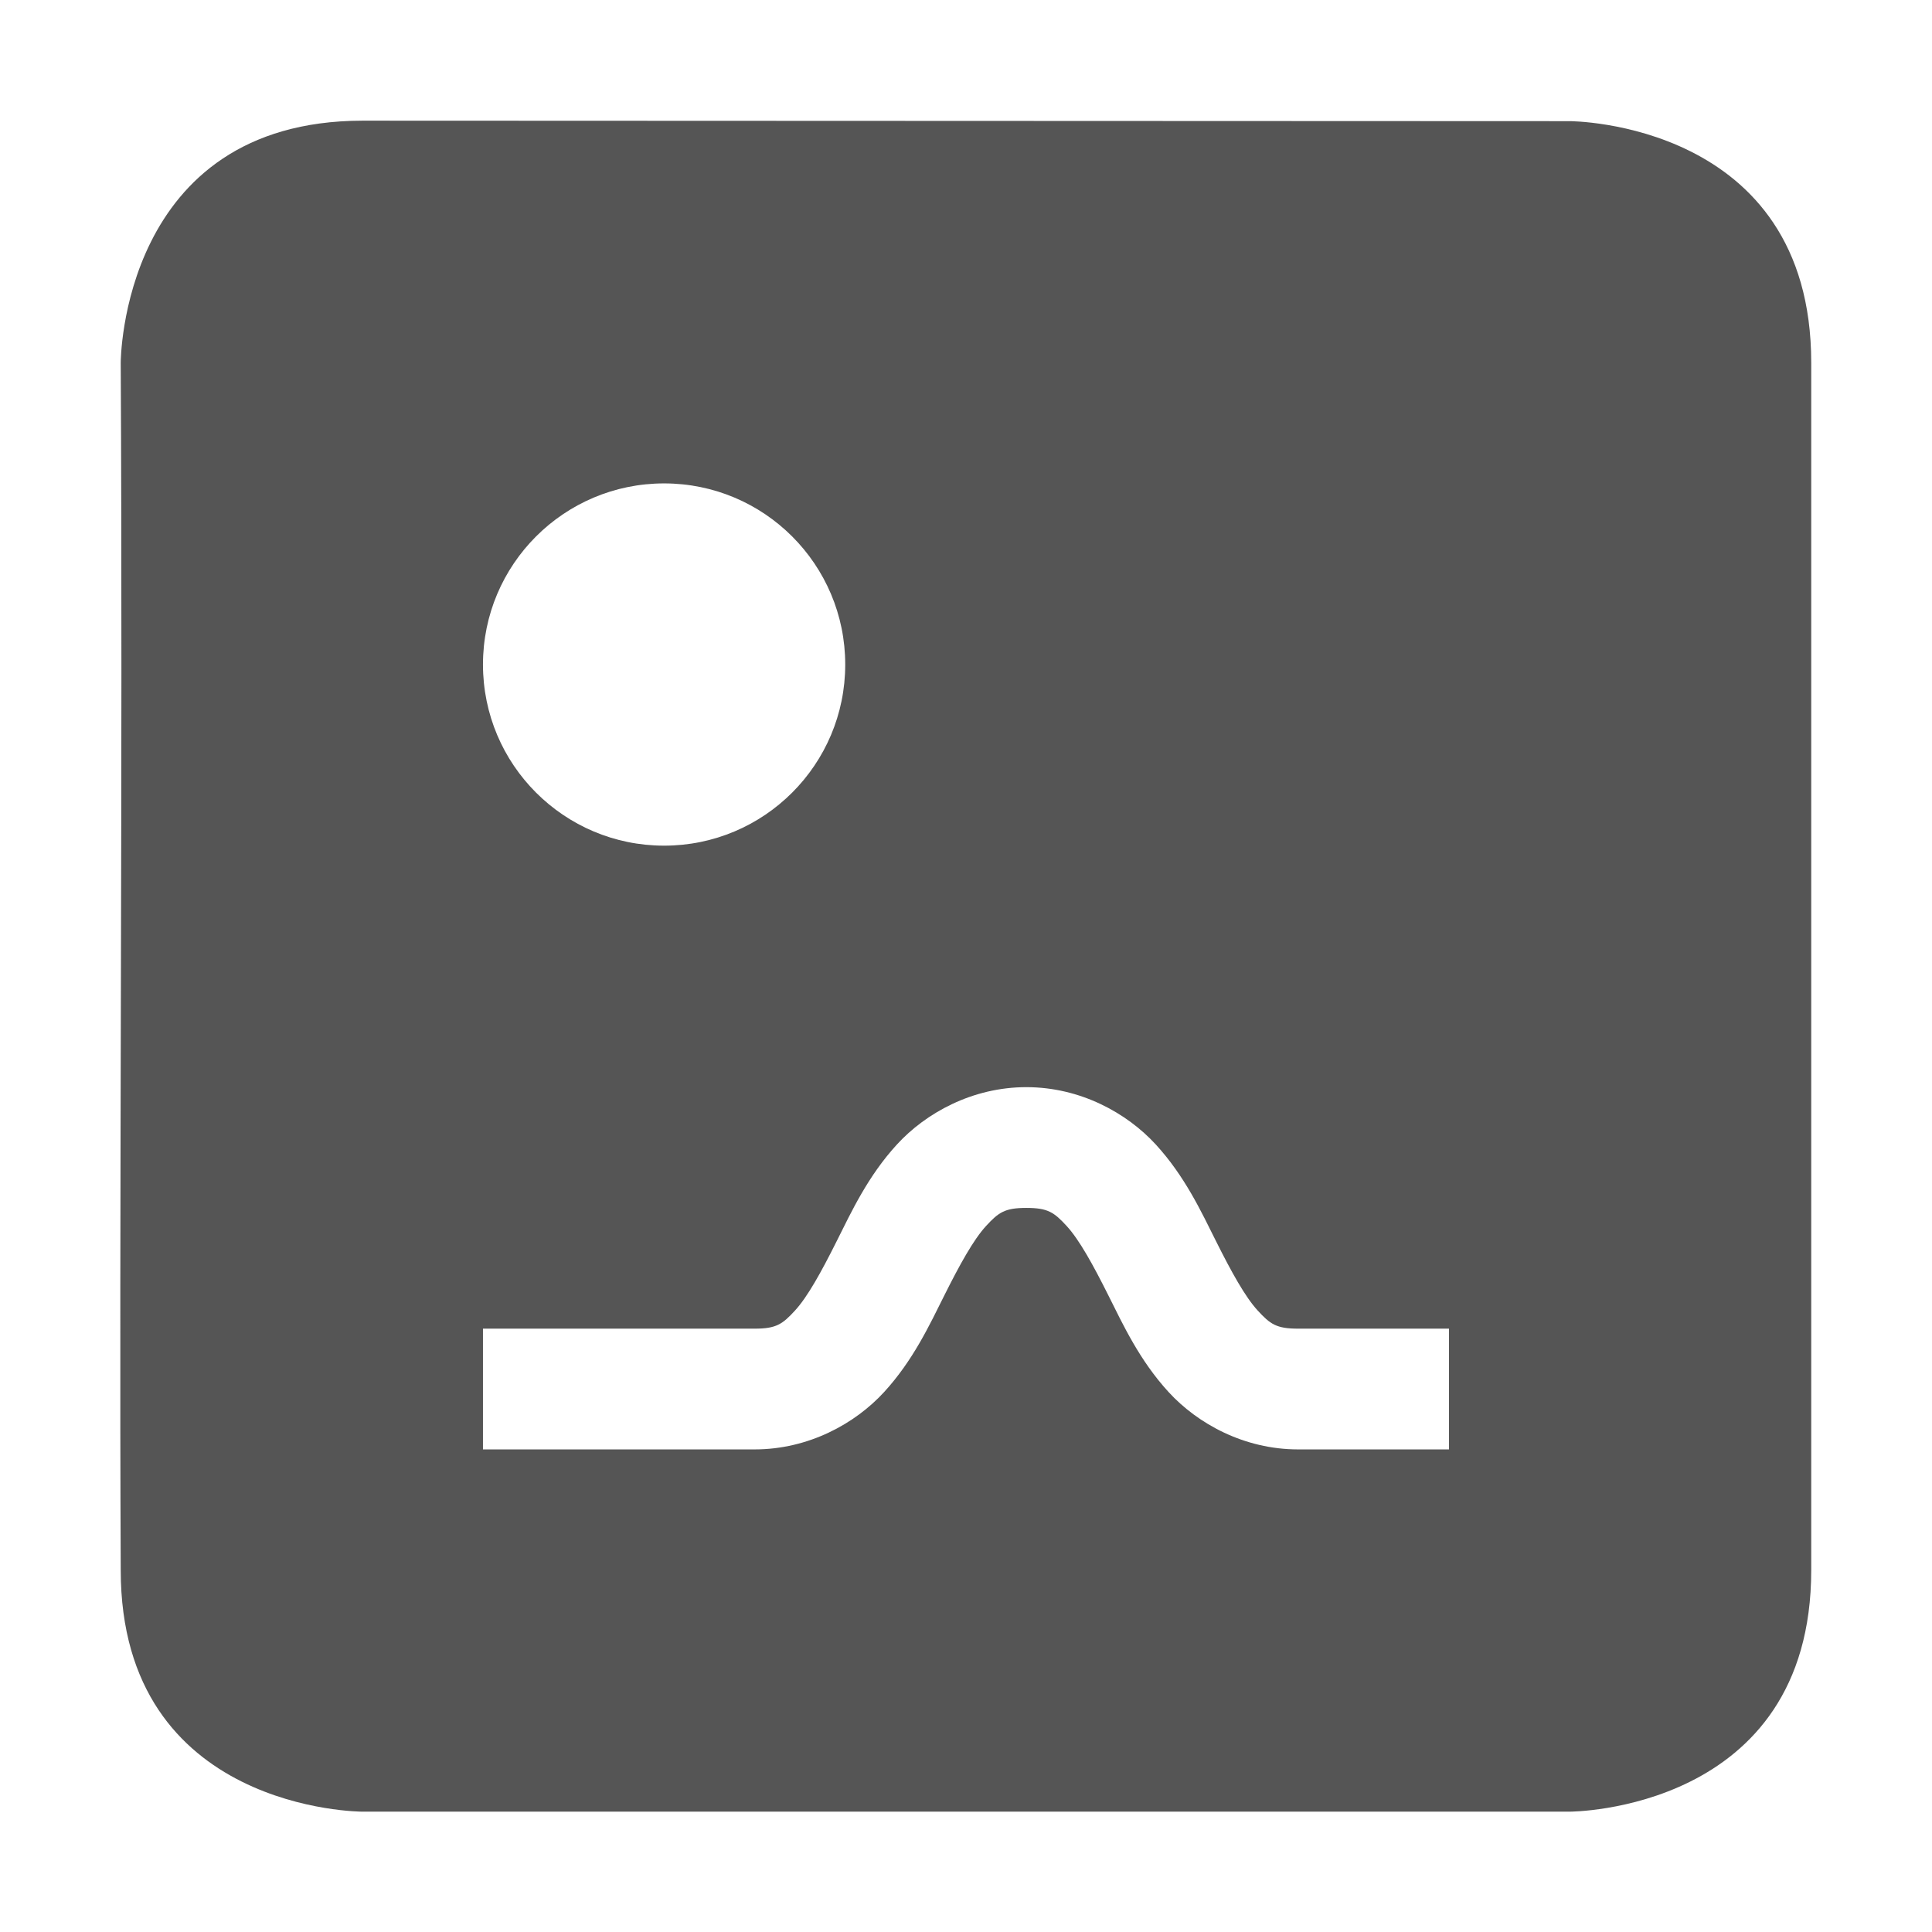
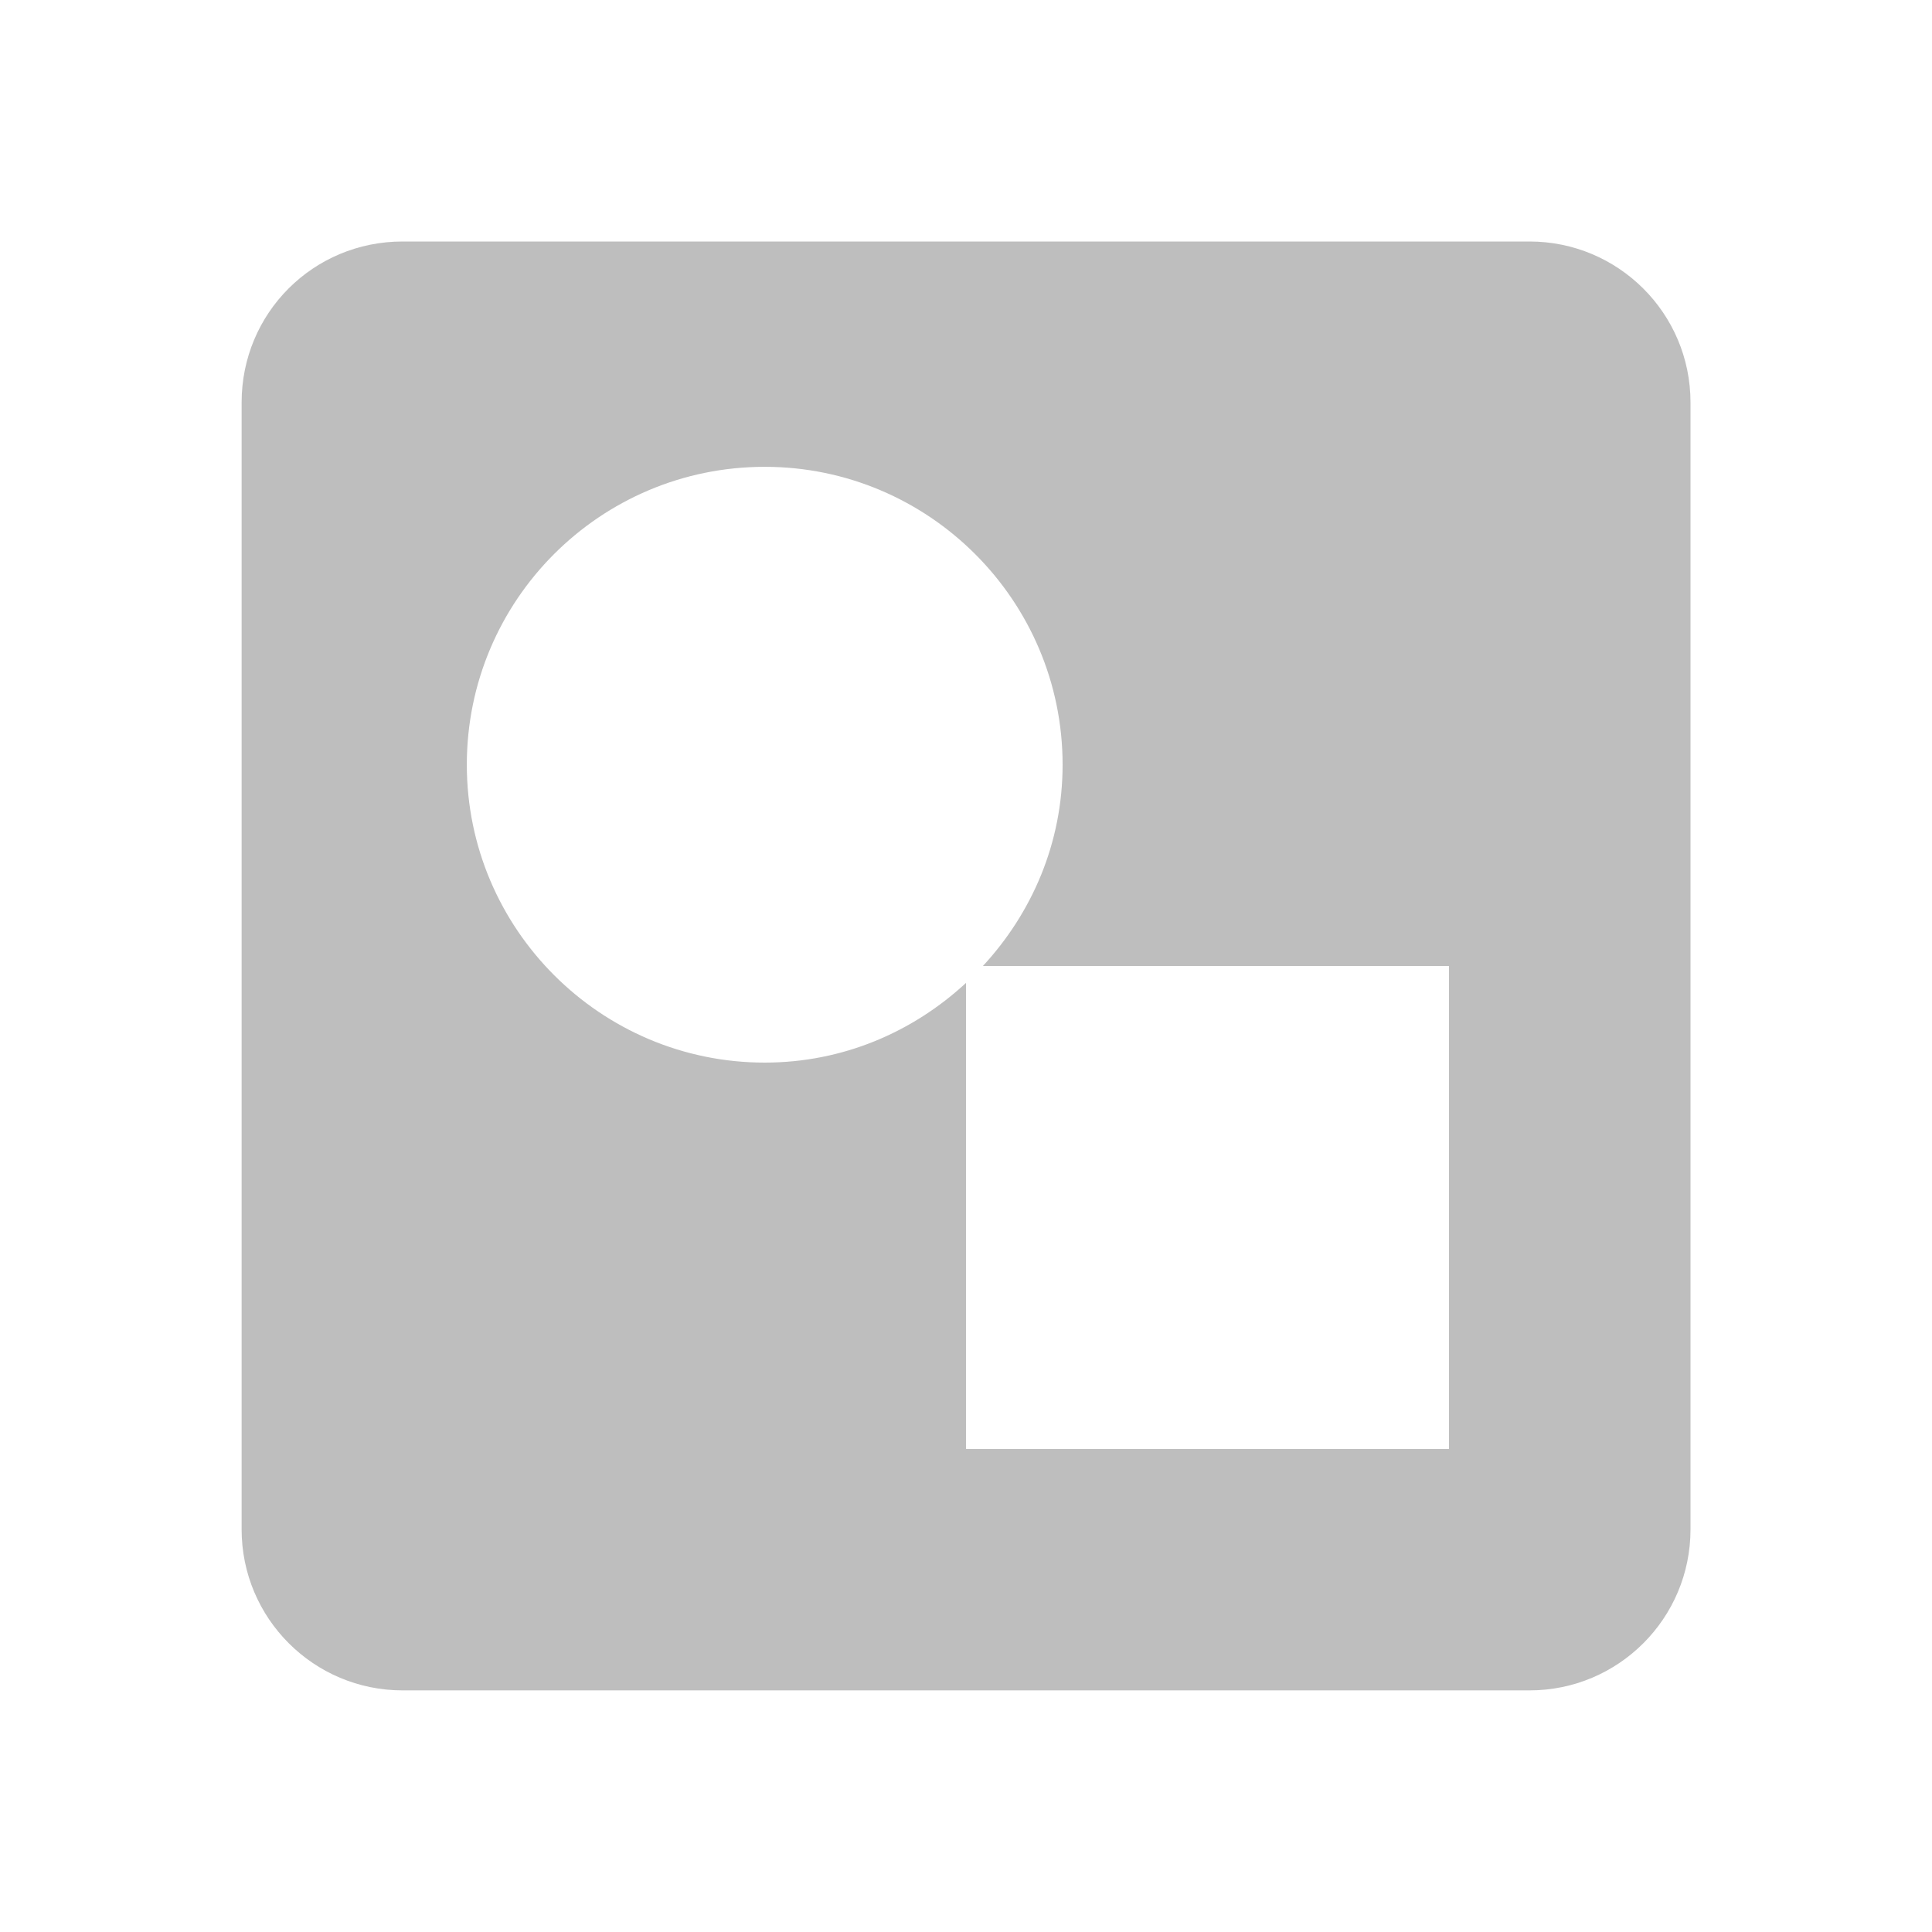
- <svg xmlns="http://www.w3.org/2000/svg" xmlns:ns1="http://www.openswatchbook.org/uri/2009/osb" height="16" id="svg7384" style="enable-background:new" version="1.1" width="16">
-   <defs id="defs7386">
-     <linearGradient id="linearGradient5606" ns1:paint="solid">
-       <stop id="stop5608" offset="0" style="stop-color:#000000;stop-opacity:1;" />
-     </linearGradient>
-     <filter id="filter7554" style="color-interpolation-filters:sRGB">
-       <feBlend id="feBlend7556" in2="BackgroundImage" mode="darken" />
-     </filter>
-   </defs>
-   <g id="layer9" style="display:inline" transform="translate(-685.0002,331.0034)" />
-   <g id="layer10" style="display:inline;filter:url(#filter7554)" transform="translate(-685.0002,331.0034)" />
-   <g id="layer1" style="display:inline" transform="translate(-444,-285.9966)" />
-   <g id="layer14" style="display:inline" transform="translate(-685.0002,331.0034)">
-     <path d="m 688,-330.004 c -2,0.004 -2,2.004 -2,2.004 0.018,3.398 -0.014,6.969 0,10 0,2 2,2 2,2 l 10,0 c 0,0 2,0 2,-2 l 0,-10 c 0,-2 -2,-2 -2,-2 l -10,-0.004 z m 2.5,3.004 a 1.5,1.5 0 0 1 1.5,1.5 1.5,1.5 0 0 1 -1.5,1.5 1.5,1.5 0 0 1 -1.5,-1.5 1.5,1.5 0 0 1 1.5,-1.5 z m 3,5 c 0.446,0 0.832,0.213 1.072,0.475 0.24,0.262 0.375,0.553 0.5,0.803 0.125,0.25 0.24,0.459 0.344,0.572 0.104,0.113 0.155,0.15 0.334,0.15 l 0.75,0 0.5,0 0,1 -0.5,0 -0.75,0 c -0.446,0 -0.832,-0.213 -1.072,-0.475 -0.24,-0.262 -0.375,-0.553 -0.5,-0.803 -0.125,-0.25 -0.24,-0.459 -0.344,-0.572 C 693.73,-320.963 693.679,-321 693.5,-321 c -0.179,0 -0.23,0.037 -0.334,0.15 -0.104,0.113 -0.219,0.322 -0.344,0.572 -0.125,0.25 -0.26,0.541 -0.5,0.803 -0.24,0.262 -0.626,0.475 -1.072,0.475 l -1.75,0 -0.5,0 0,-1 0.5,0 1.75,0 c 0.179,0 0.23,-0.037 0.334,-0.15 0.104,-0.113 0.219,-0.322 0.344,-0.572 0.125,-0.25 0.26,-0.541 0.5,-0.803 0.24,-0.262 0.626,-0.475 1.072,-0.475 z" id="path14242" style="display:inline;fill:#555555;fill-opacity:1;stroke:none;filter:url(#filter14069);enable-background:new" />
-   </g>
-   <g id="layer15" style="display:inline" transform="translate(-685.0002,331.0034)" />
-   <g id="g71291" style="display:inline" transform="translate(-685.0002,331.0034)" />
-   <g id="layer2" style="display:inline" transform="translate(-444,-135.9966)" />
-   <g id="g6058" style="display:inline" transform="translate(-444,-135.9966)" />
-   <g id="layer12" style="display:inline" transform="translate(-685.0002,331.0034)" />
+ <svg xmlns="http://www.w3.org/2000/svg" enable-background="new" height="16" width="16">
+   <path d="m12 12h-4v-3.86c-.44.407-1.02.66-1.667.66-1.36 0-2.467-1.107-2.467-2.467a2.467 2.467 0 0 1 2.467-2.467c1.36 0 2.467 1.107 2.467 2.467 0 .647-.253 1.227-.66 1.667h3.86m.667-6h-9.333c-.74 0-1.333.593-1.333 1.333v9.333a1.333 1.333 0 0 0 1.333 1.333h9.333a1.333 1.333 0 0 0 1.333-1.333v-9.333c0-.74-.6-1.333-1.333-1.333z" fill="#bebebe" stroke-width=".667" />
</svg>
